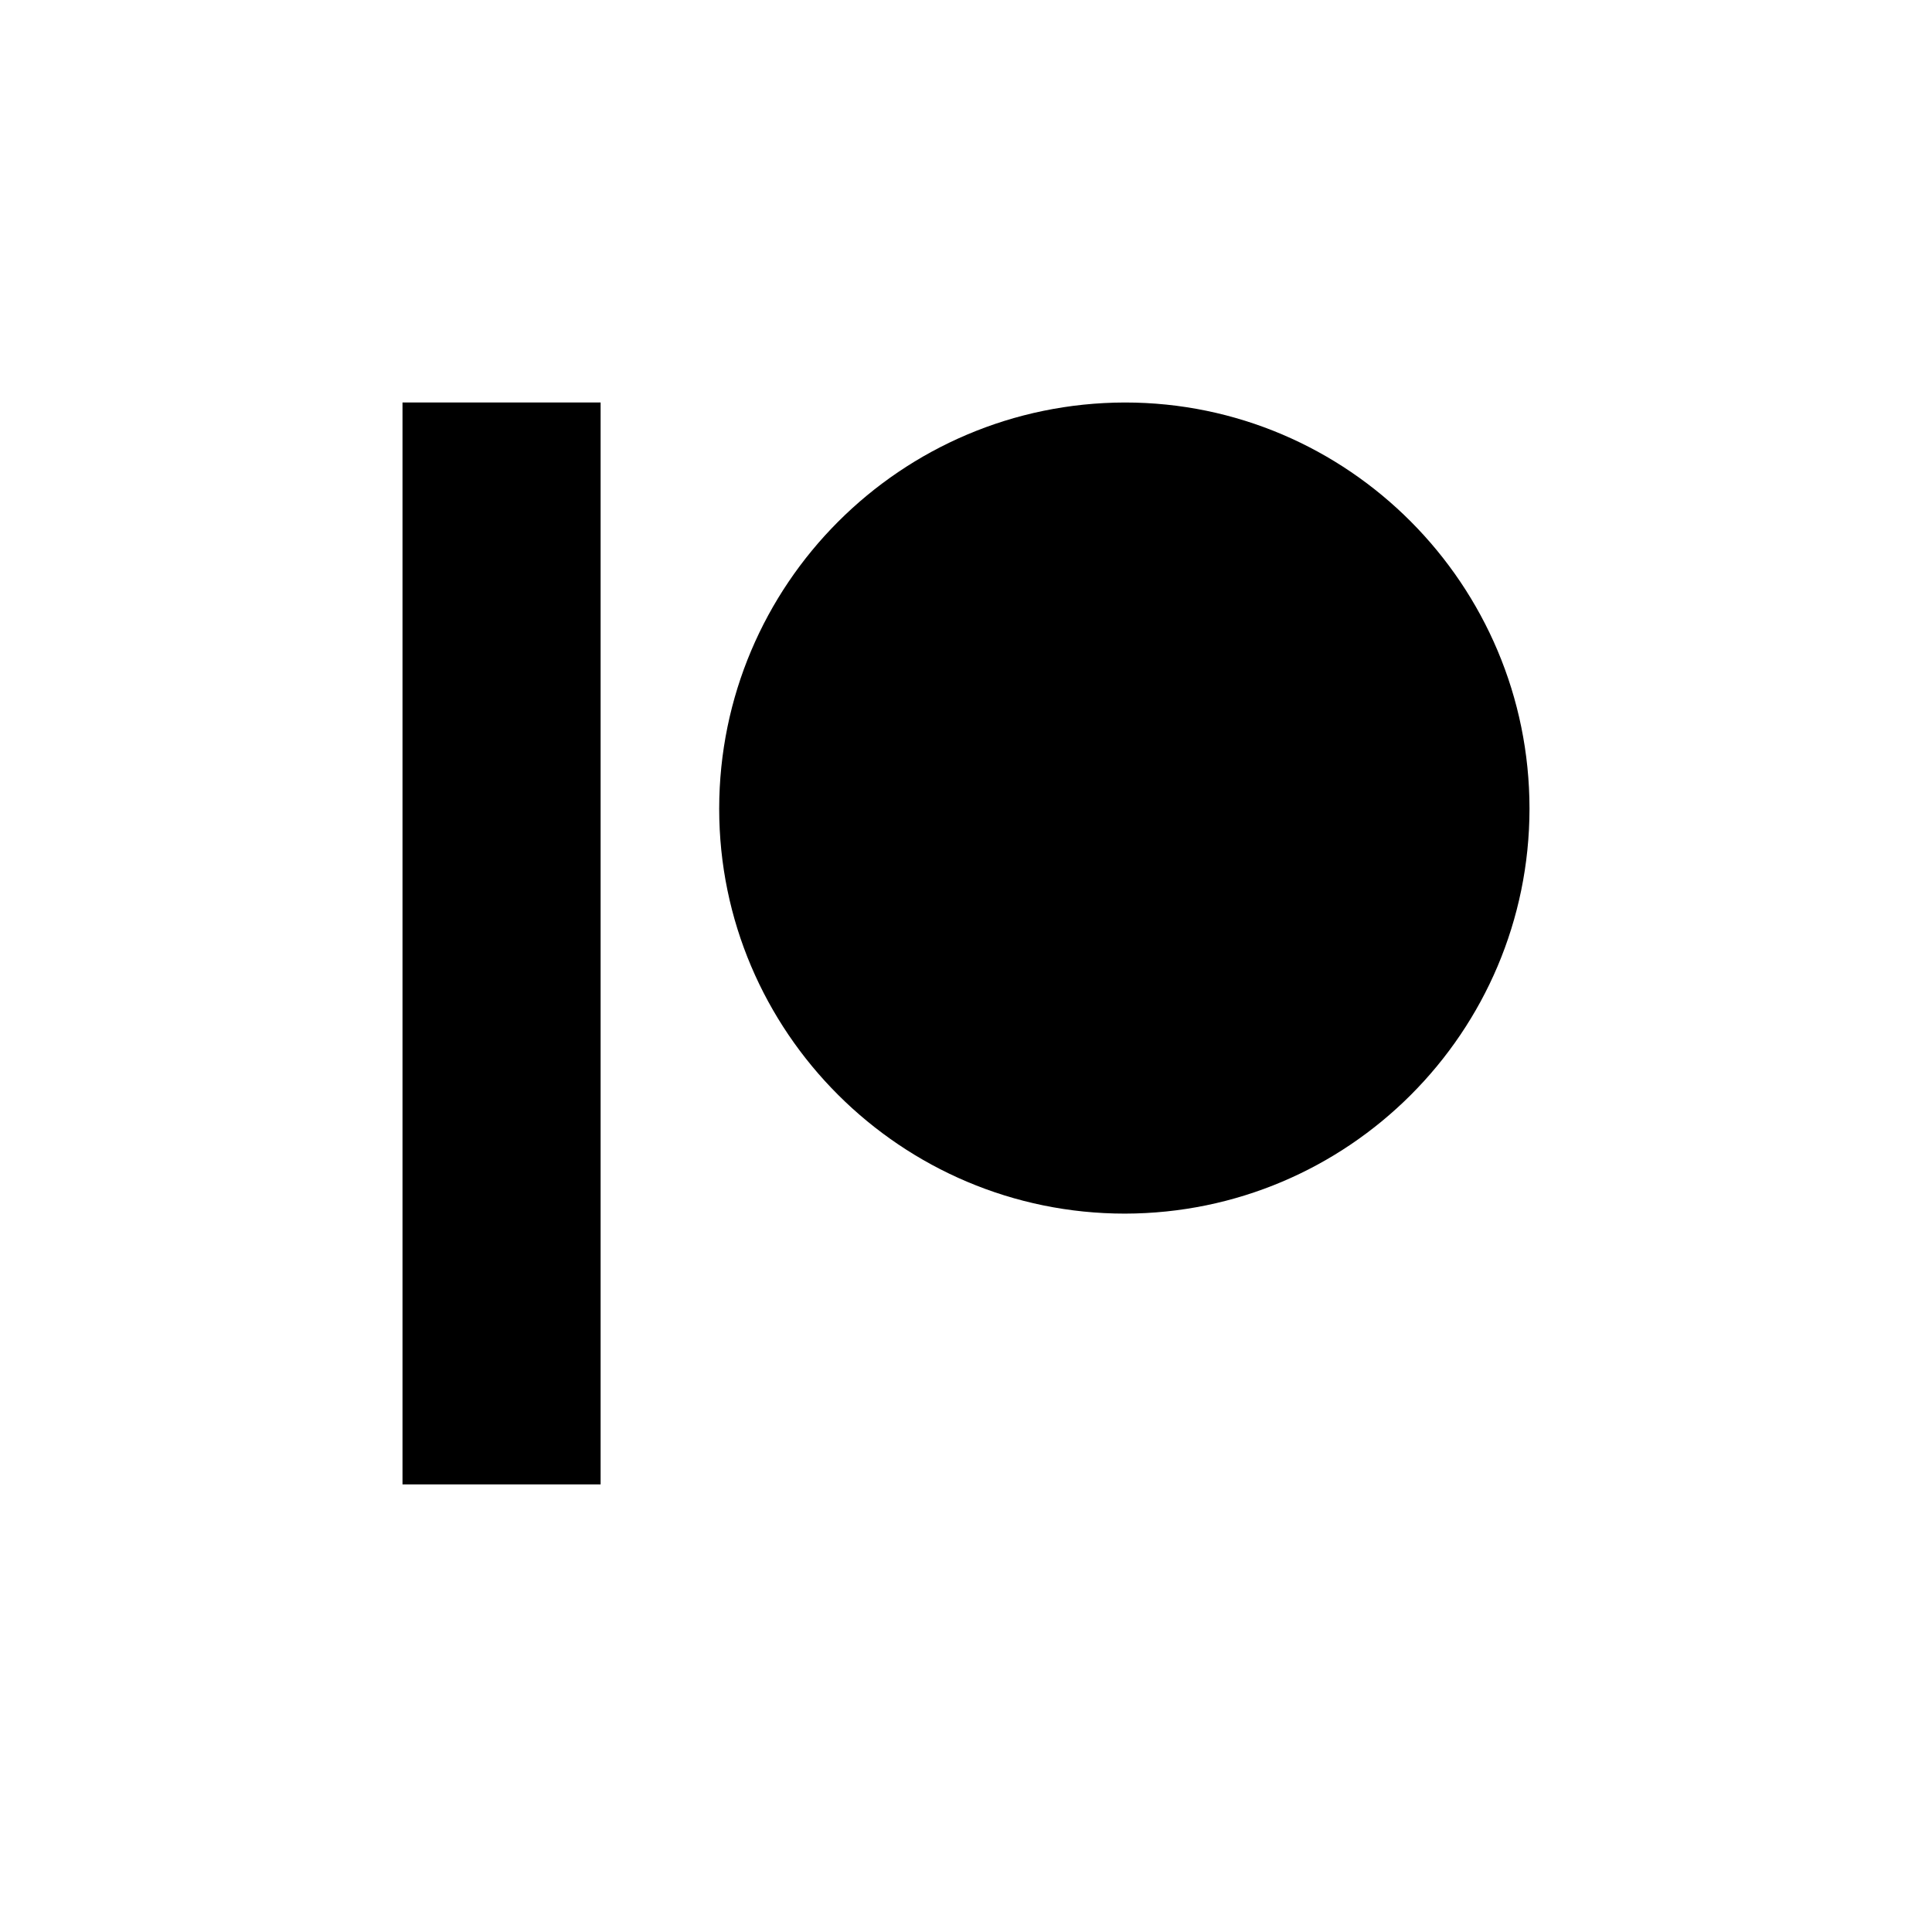
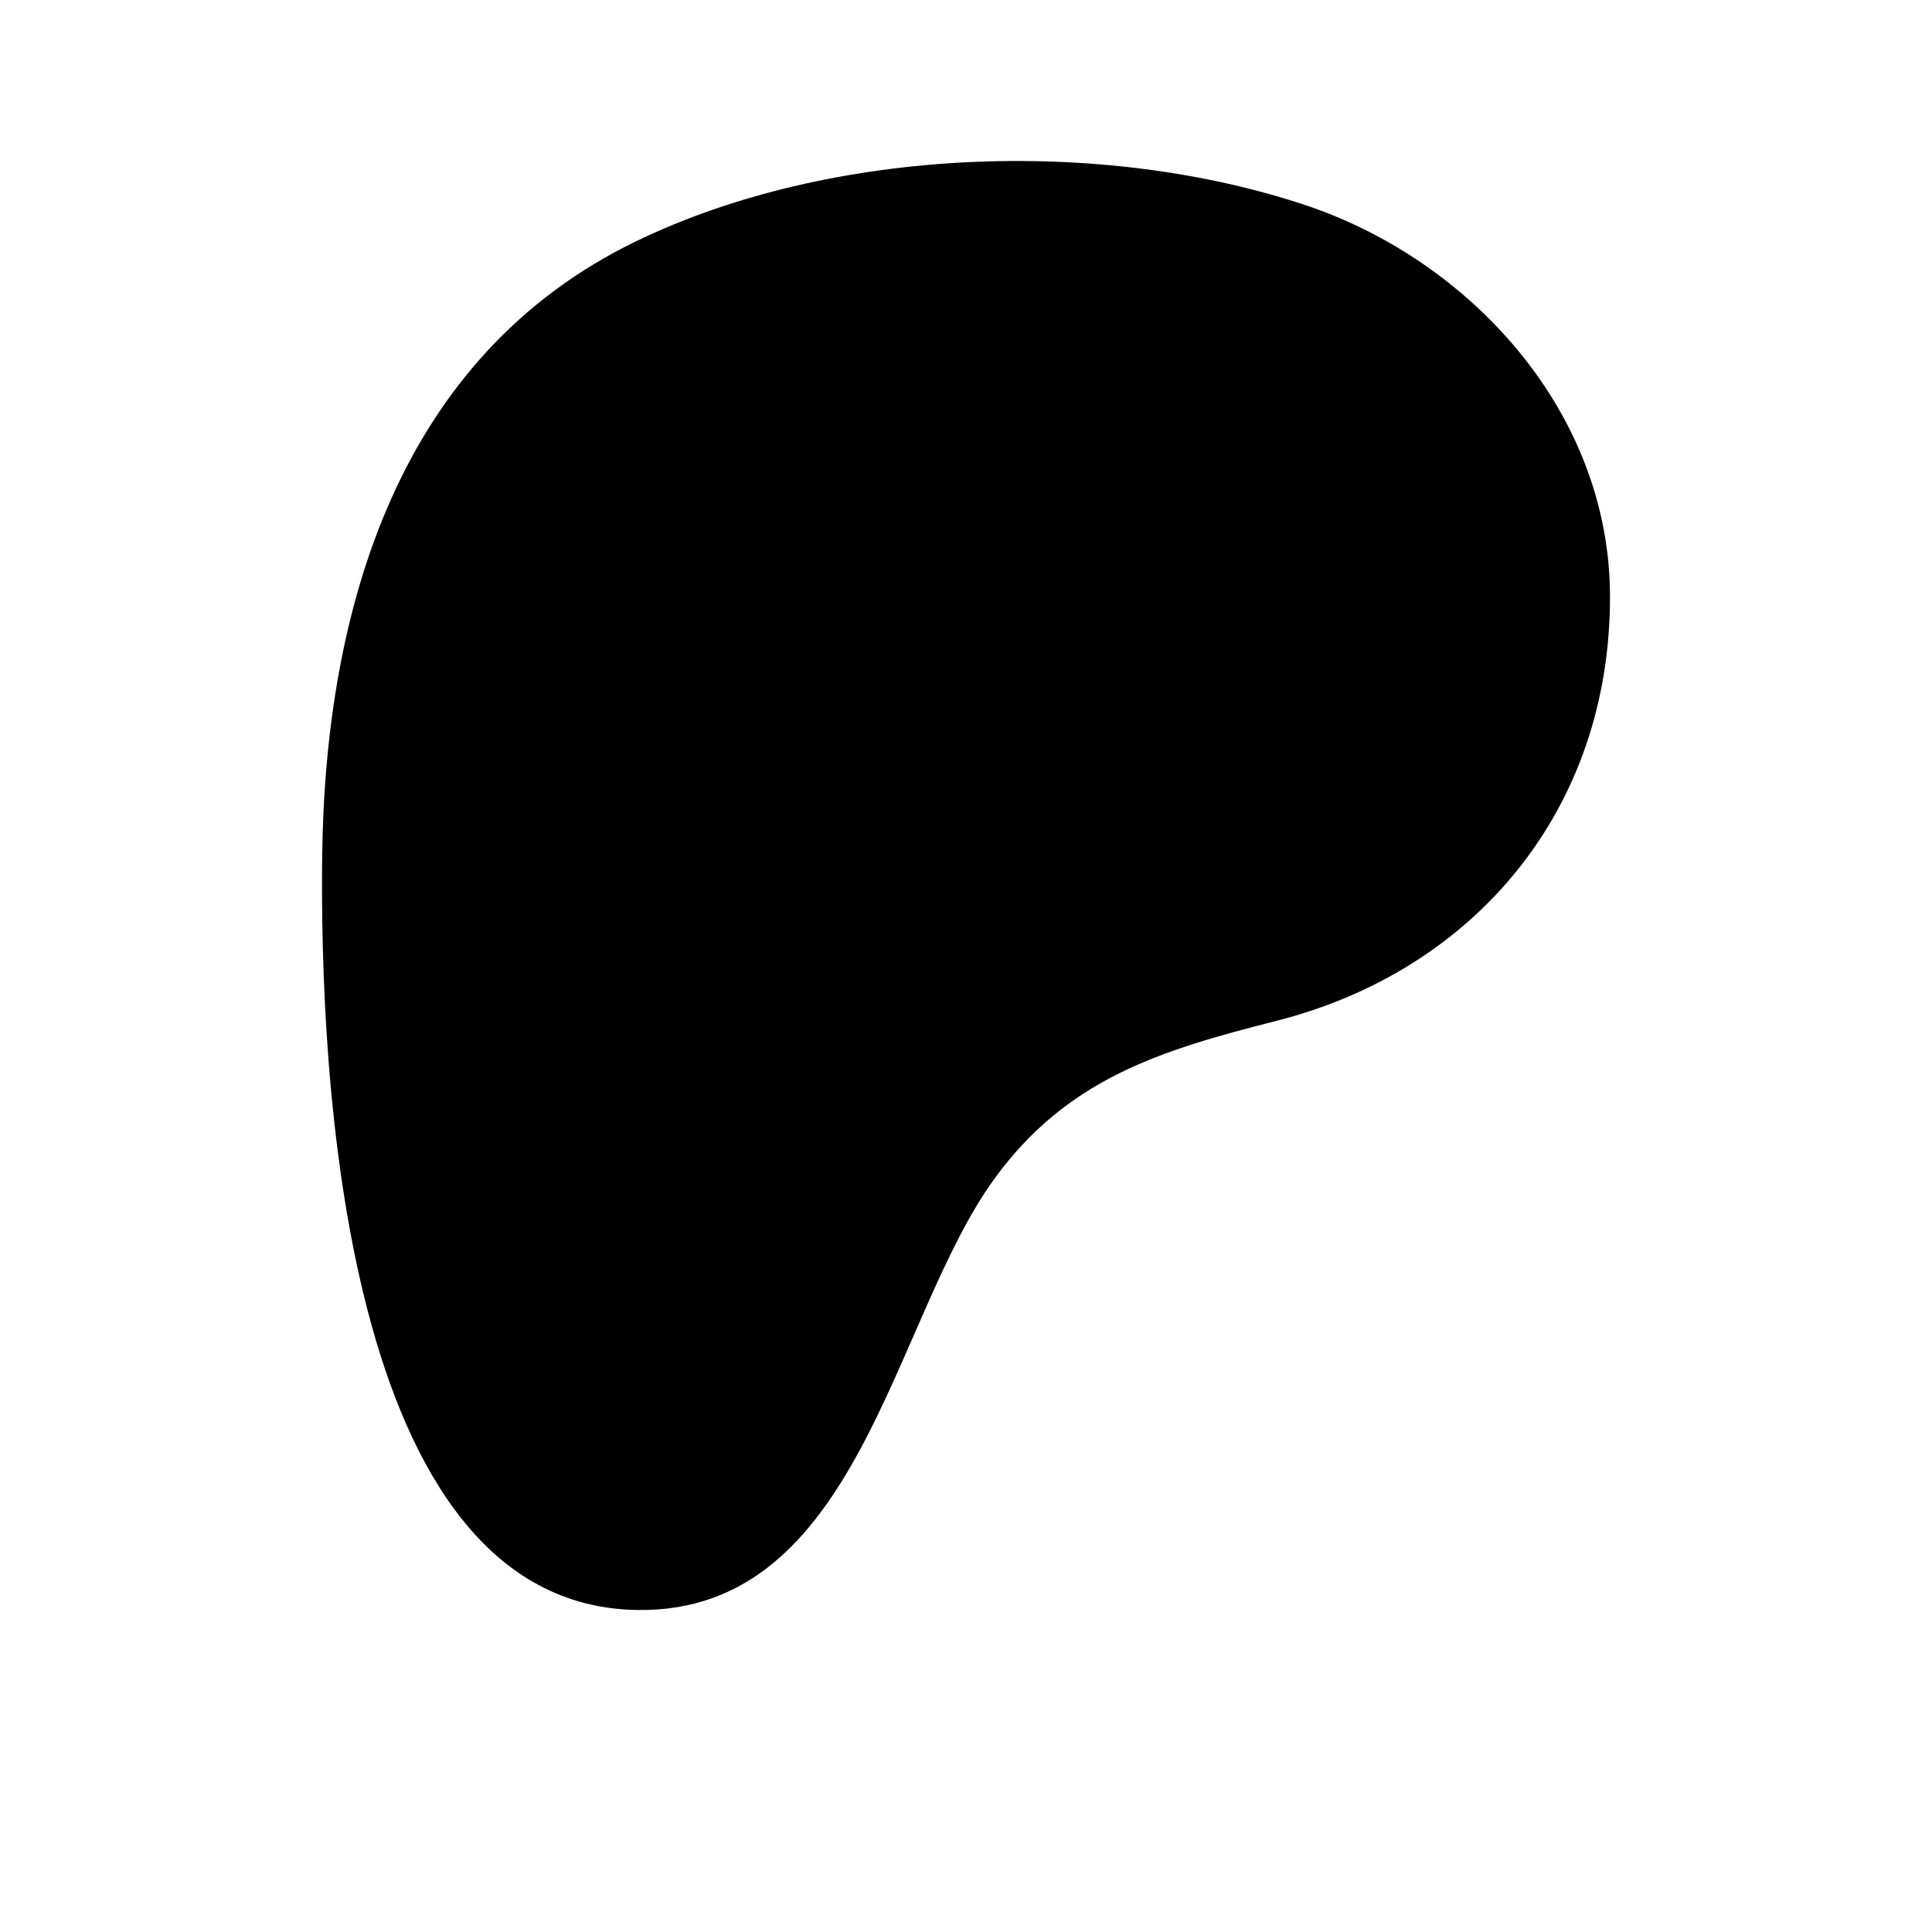
<svg xmlns="http://www.w3.org/2000/svg" width="24" height="24" viewBox="0 0 24 24">
  <g>
-     <path fillRule="evenodd" clipRule="evenodd" d="M13.975 5a5.05 5.05 0 00-5.041 5.046c0 2.774 2.261 5.03 5.04 5.03A5.034 5.034 0 0019 10.047C19 7.264 16.746 5 13.975 5zM5 18.44h2.461V5H5v13.44z" />
+     <path d="M20 7.408c-.003-2.299-1.746-4.182-3.79-4.862-2.54-.844-5.888-.722-8.312.453-2.939 1.425-3.862 4.545-3.896 7.656-.028 2.559.22 9.297 3.92 9.345 2.75.036 3.159-3.603 4.43-5.356.906-1.247 2.071-1.599 3.506-1.963 2.465-.627 4.146-2.626 4.142-5.273z" />
  </g>
</svg>
